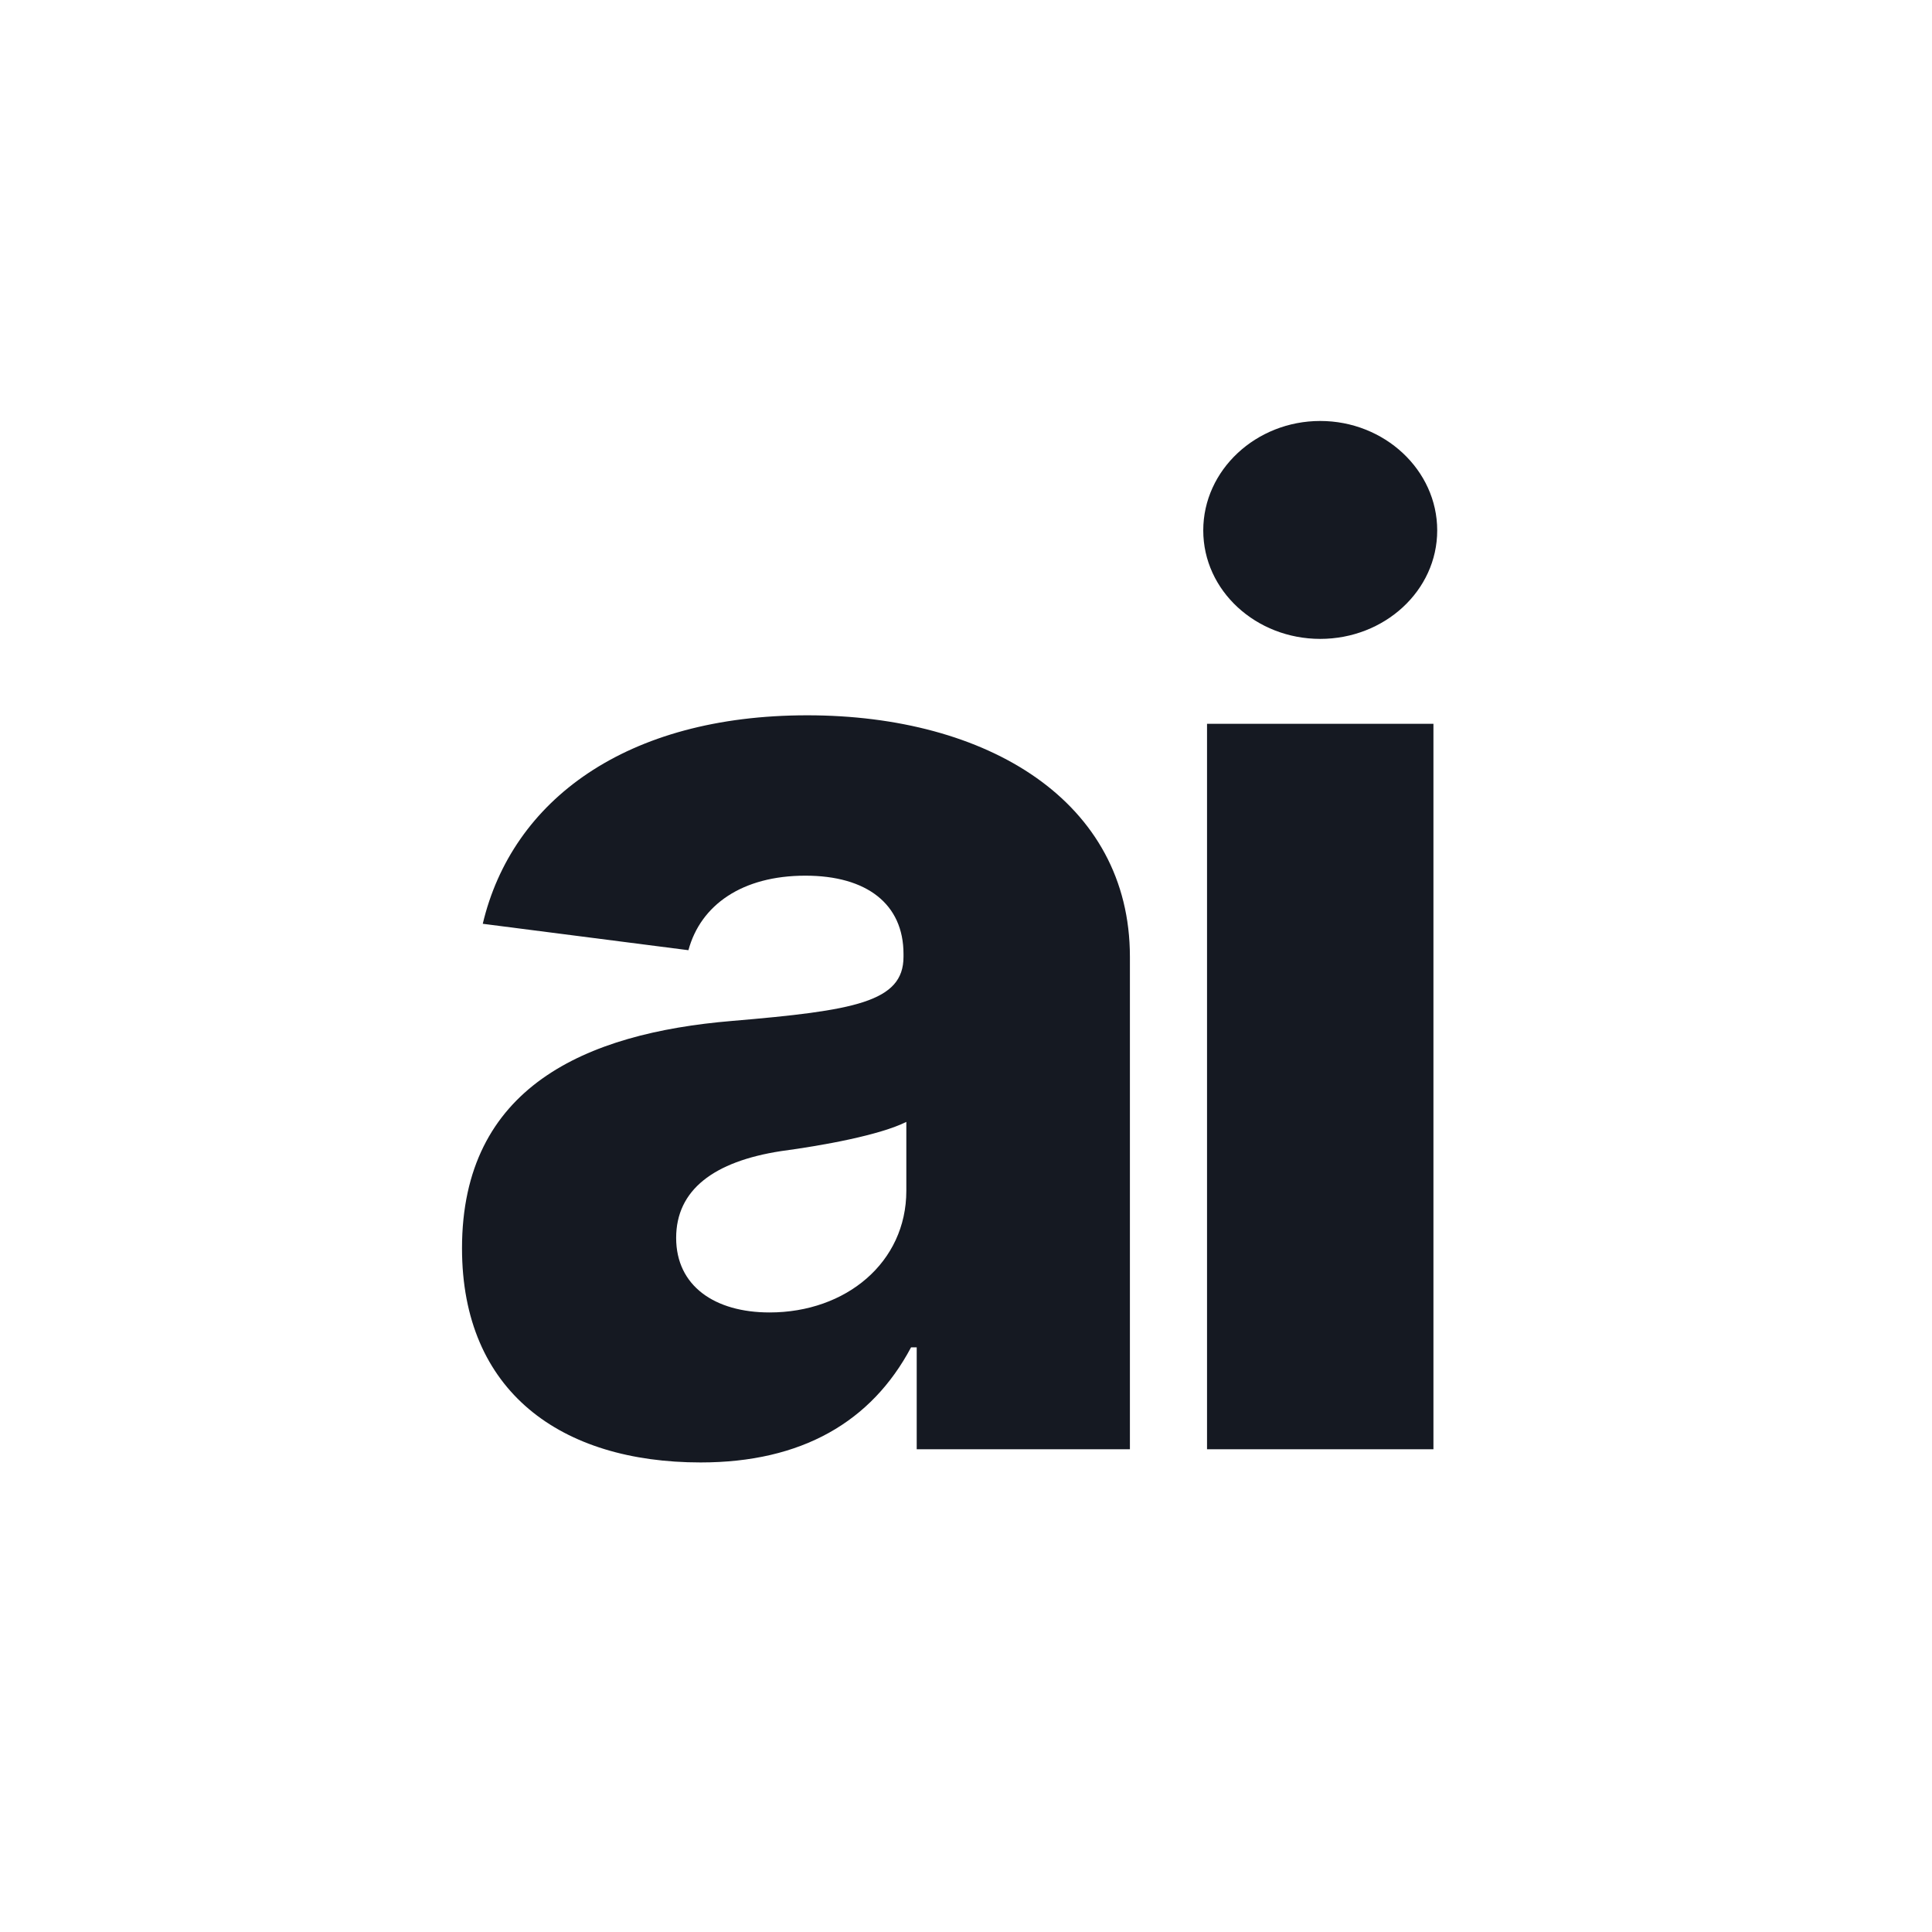
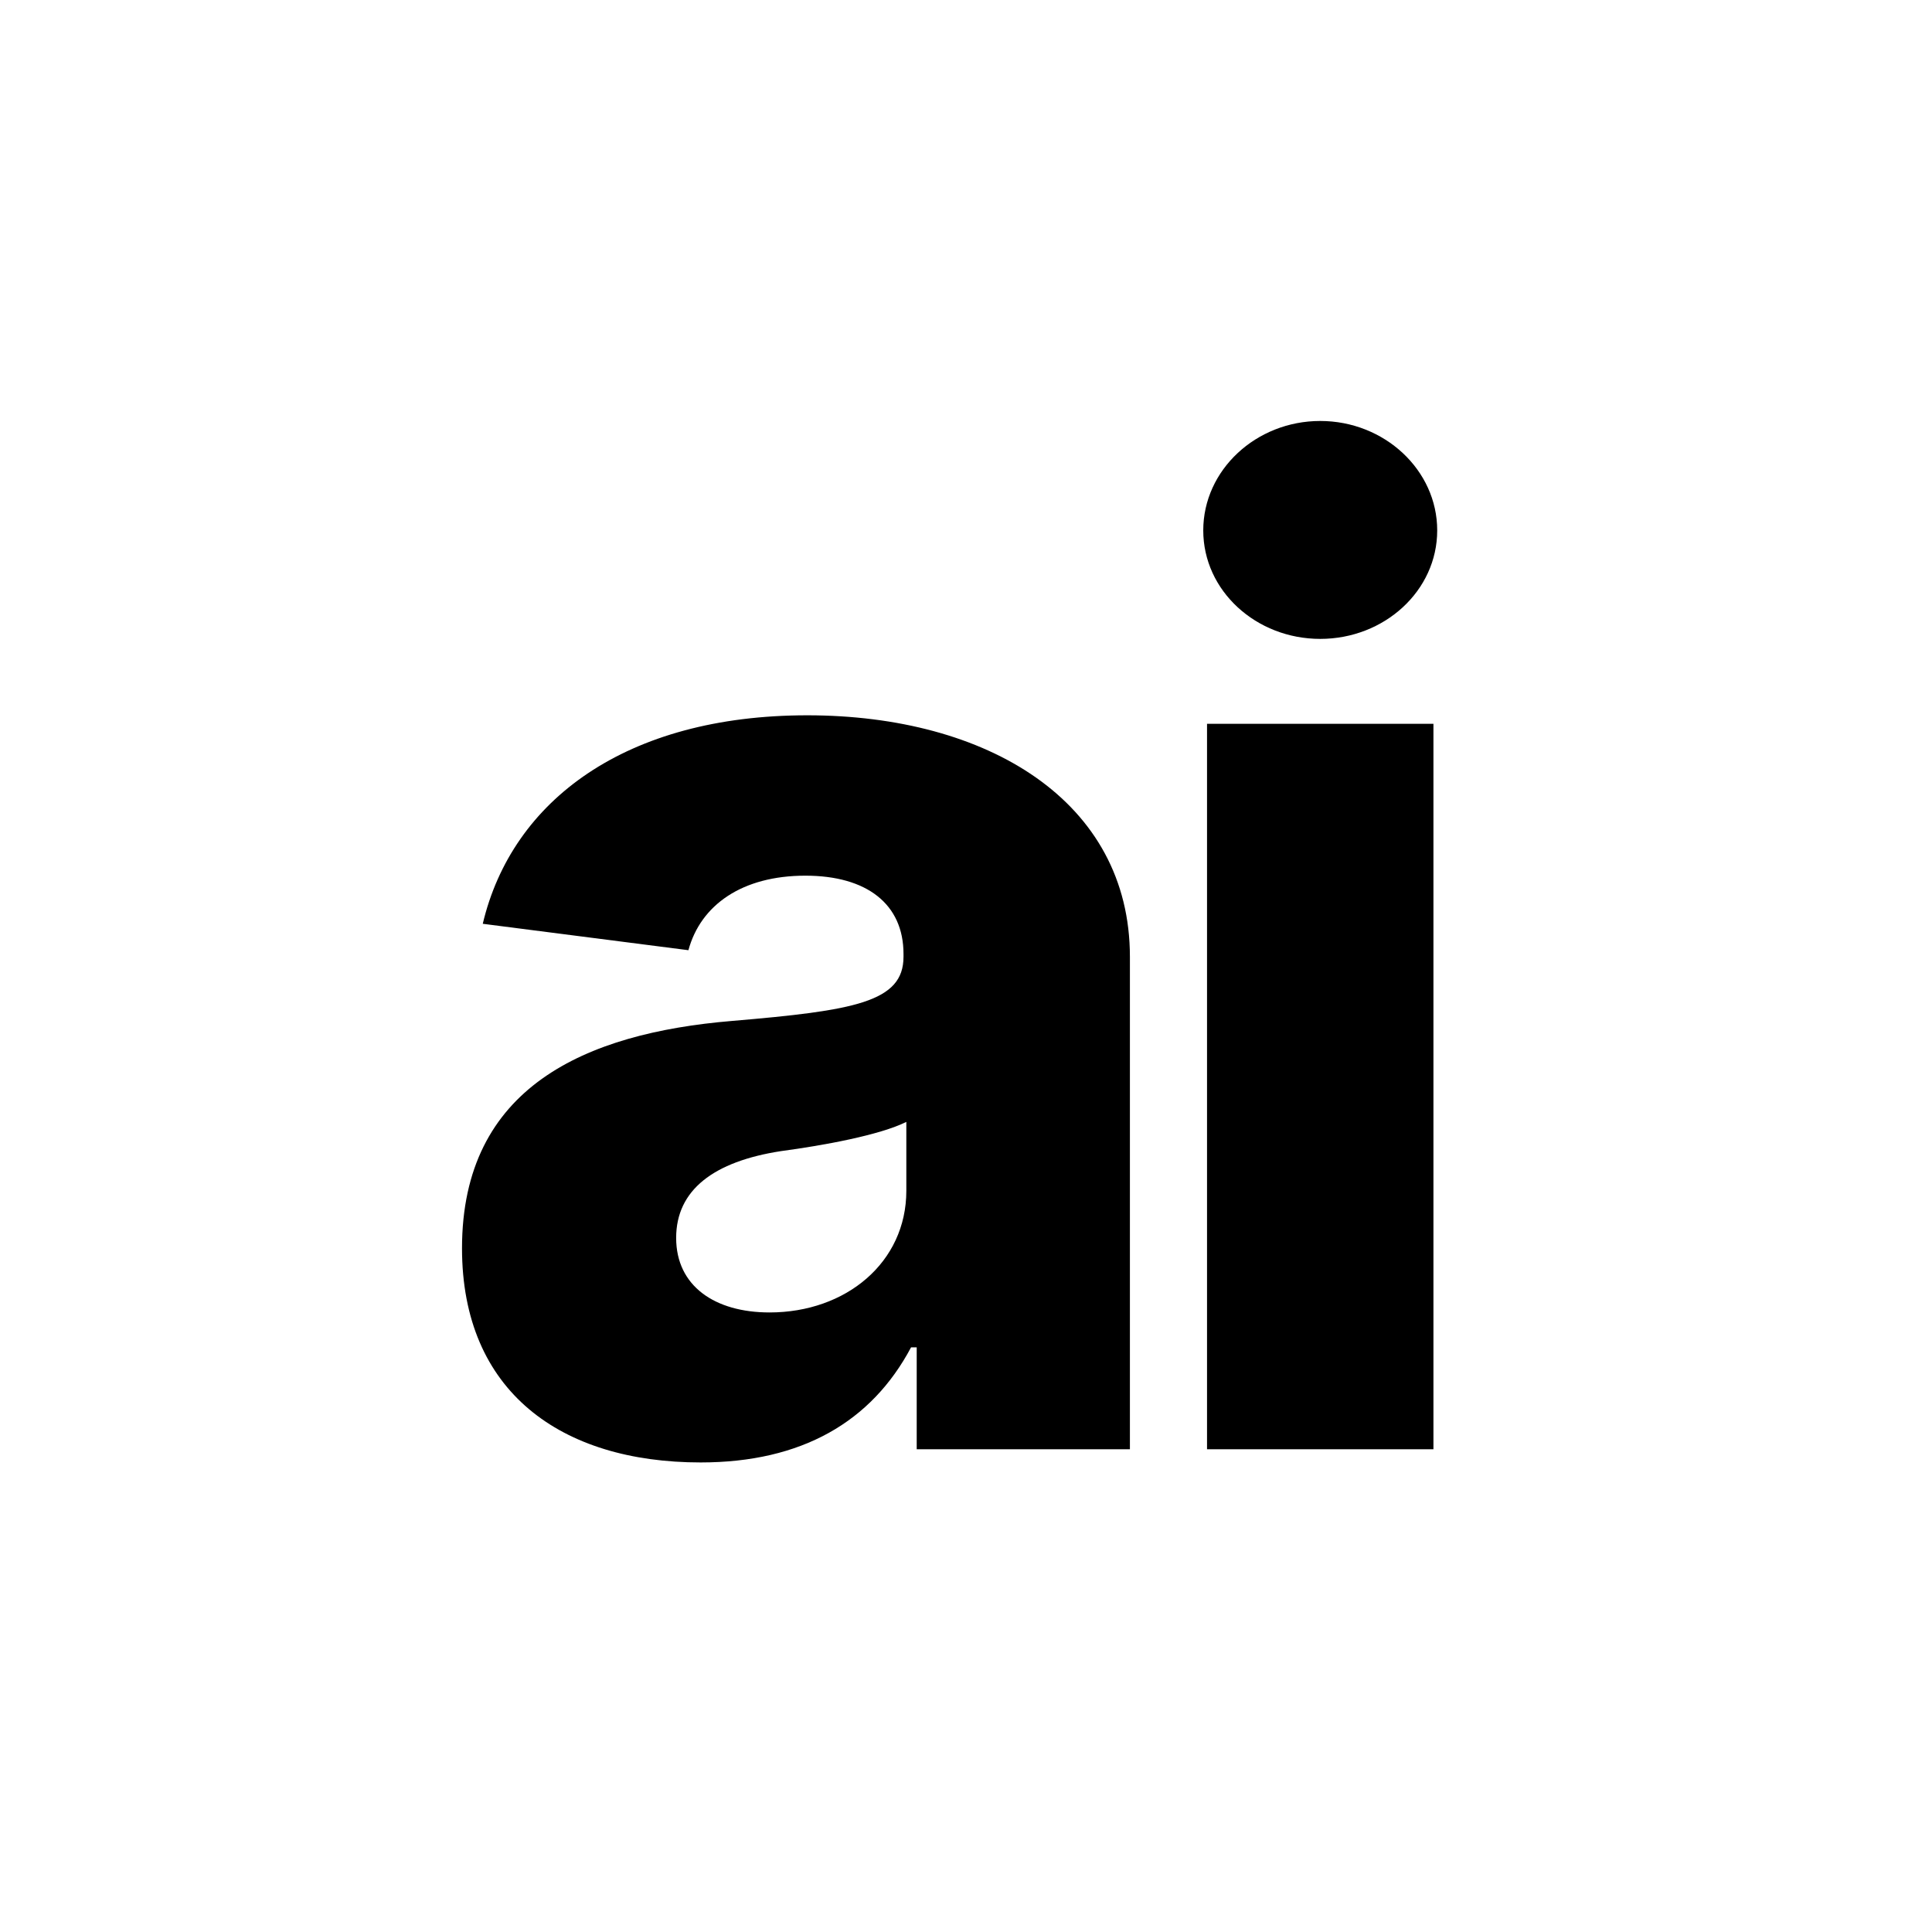
<svg xmlns="http://www.w3.org/2000/svg" viewBox="0 0 32 32">
-   <text x="16" y="16" text-anchor="middle" dominant-baseline="central" font-family="system-ui, -apple-system, ui-sans-serif, sans-serif" font-weight="760" font-size="22" letter-spacing="-1.2" fill="#151922">ai</text>
+   <text x="16" y="16" text-anchor="middle" dominant-baseline="central" font-family="system-ui, -apple-system, ui-sans-serif, sans-serif" font-weight="760" font-size="22" letter-spacing="-1.2" fill="#000000">ai</text>
</svg>
